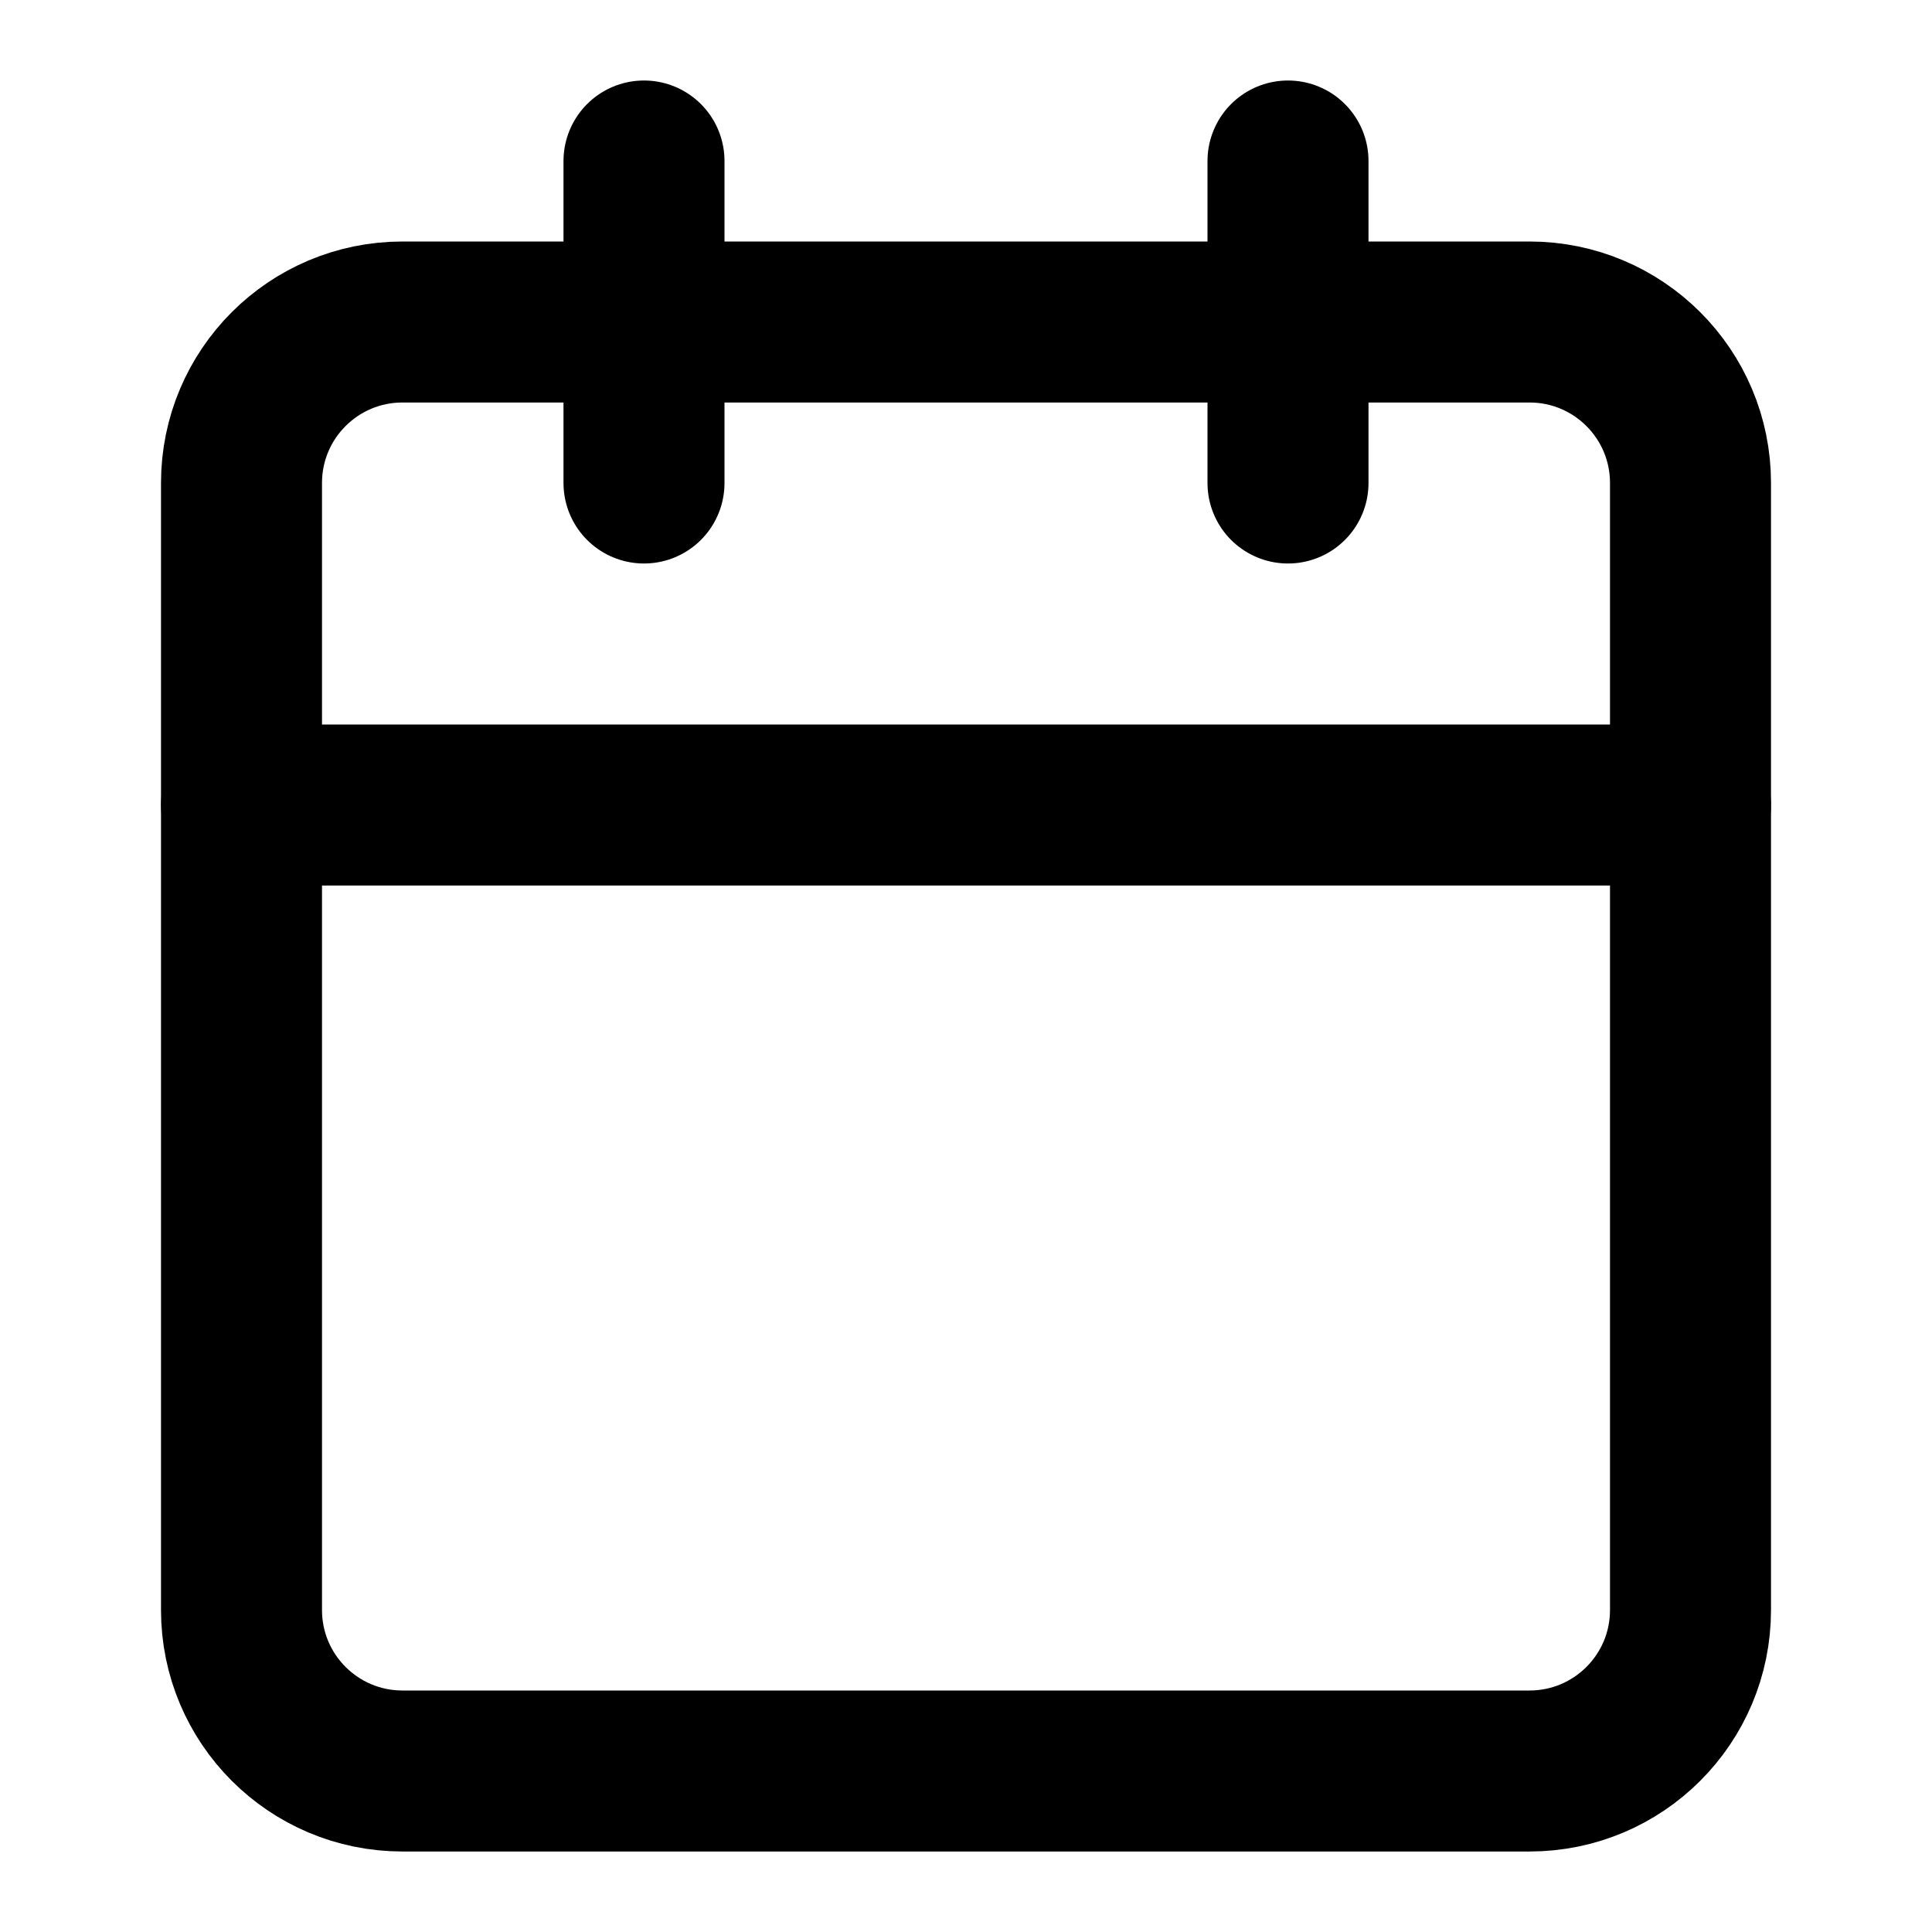
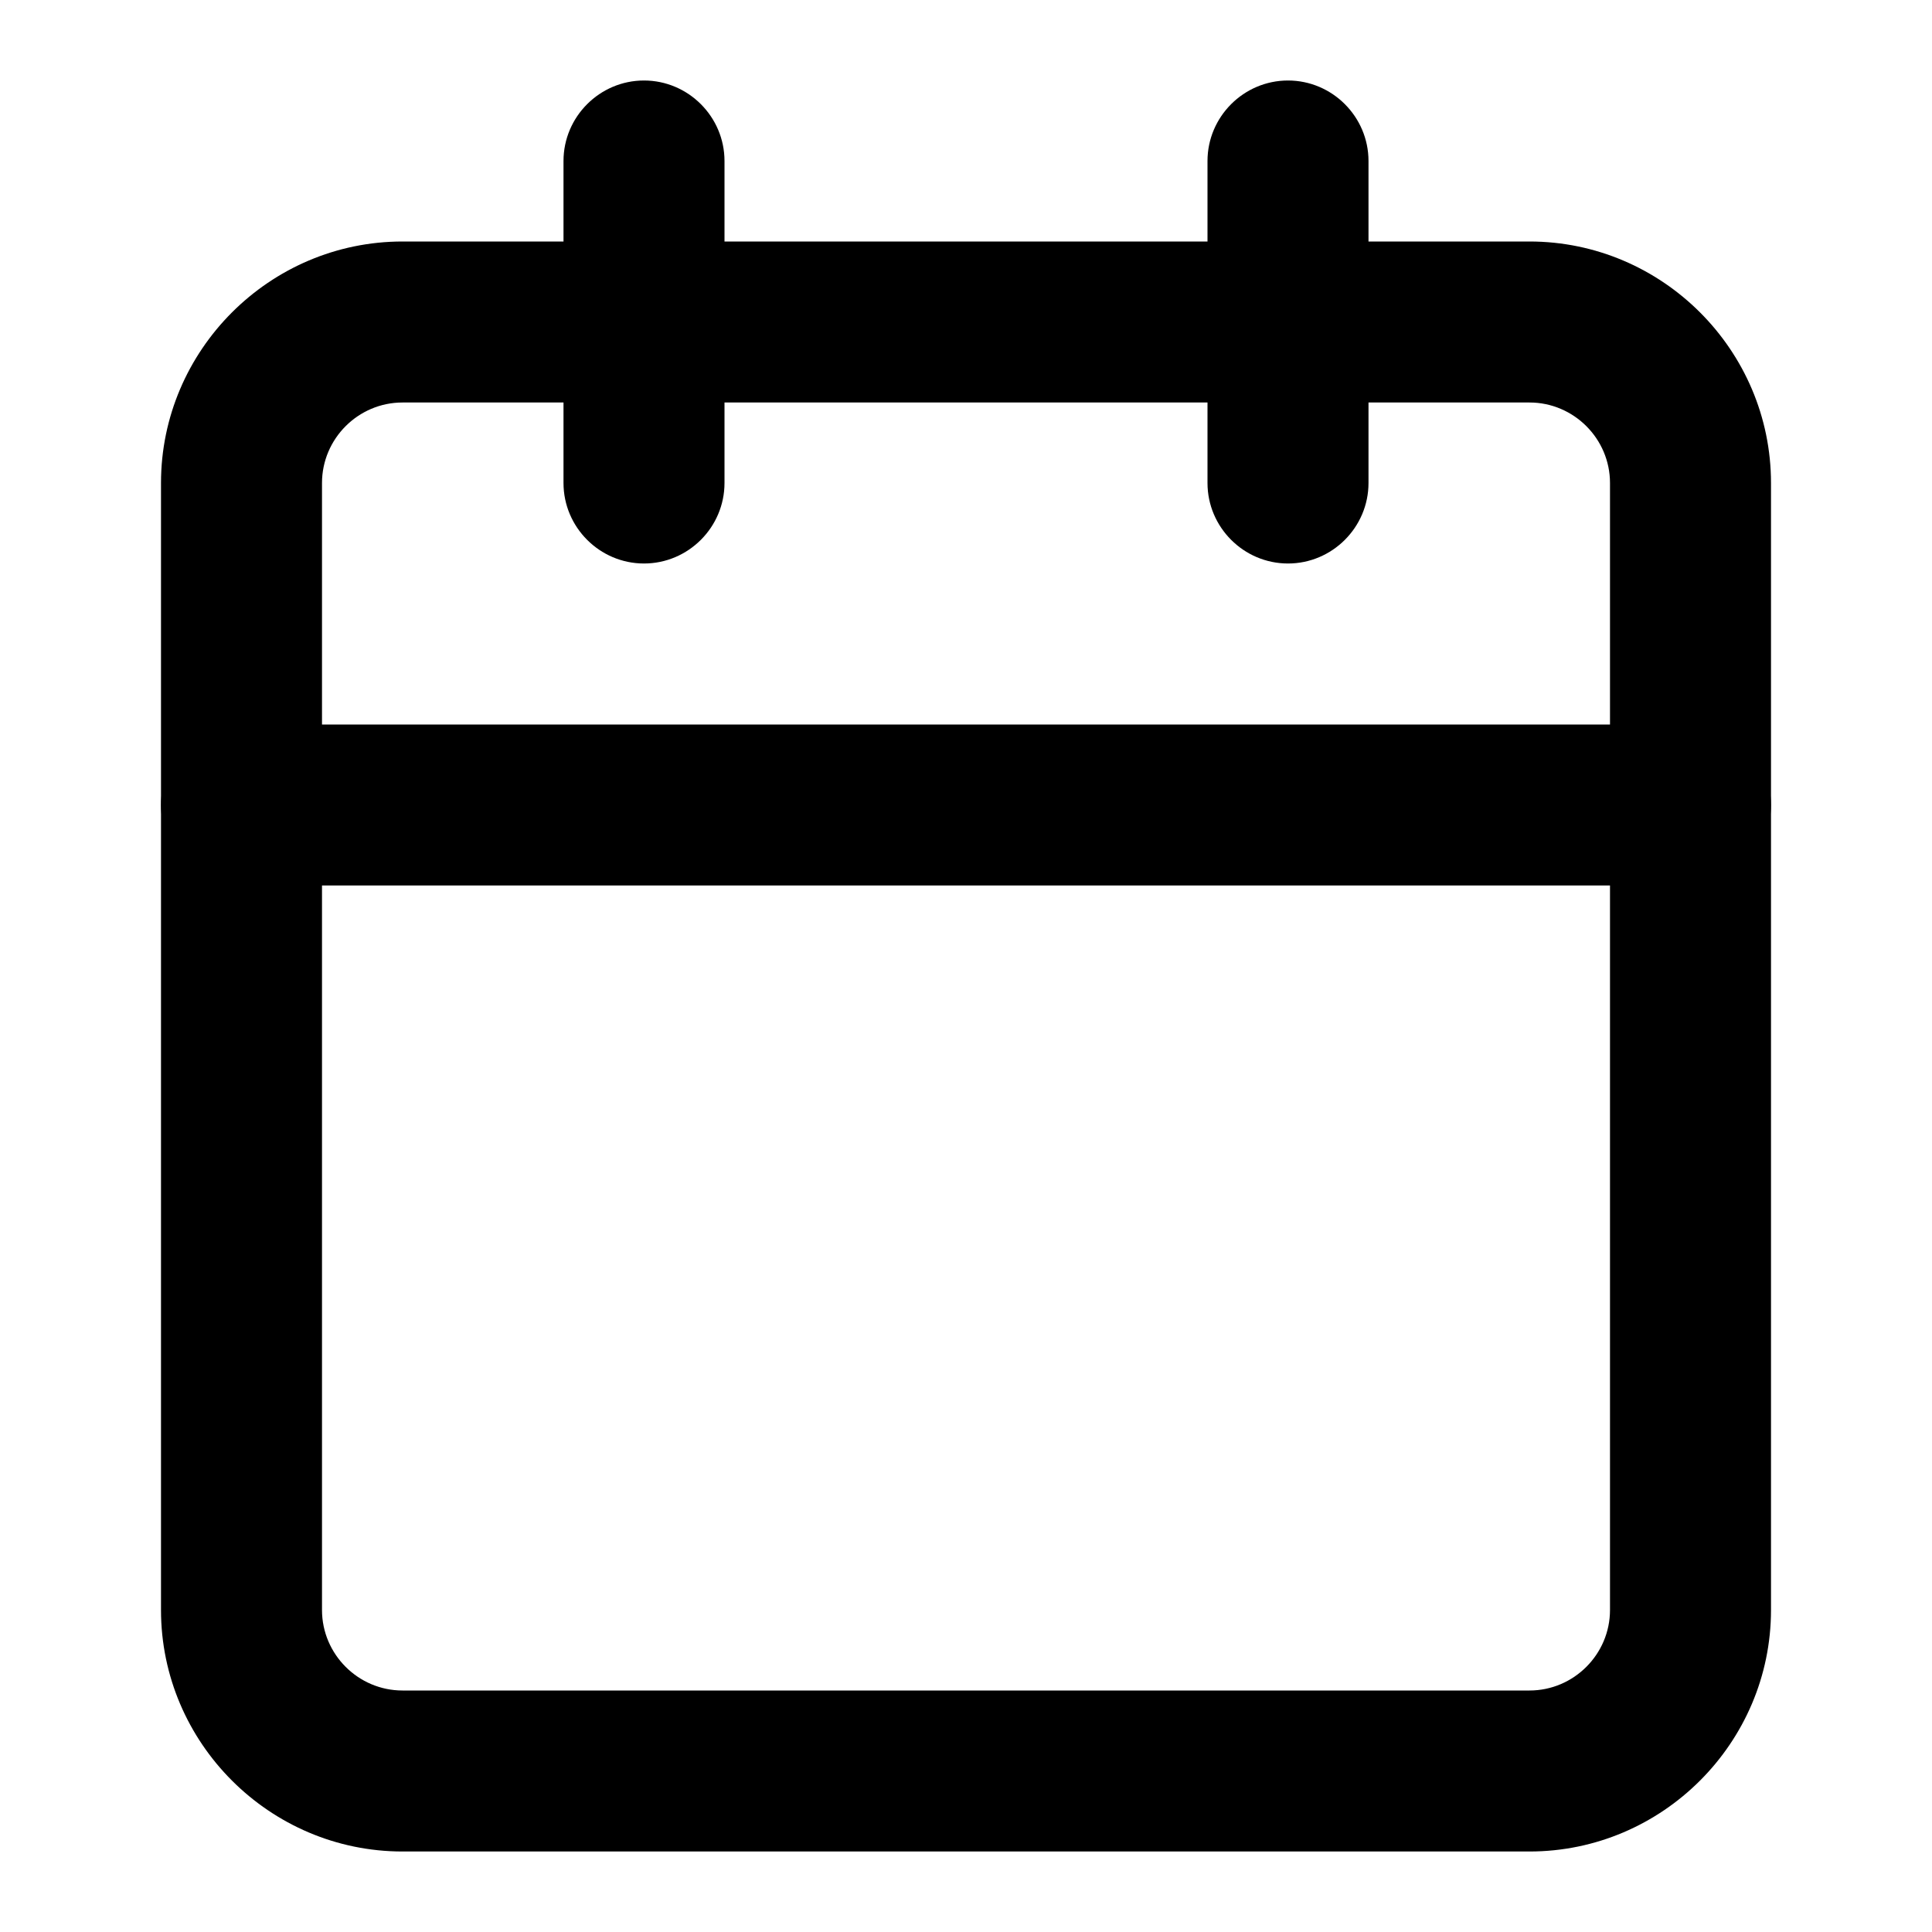
- <svg xmlns="http://www.w3.org/2000/svg" version="1.1" viewBox="0 0 24 24">
-   <g stroke-linecap="round" stroke-width="2" stroke="#000" fill="none" stroke-linejoin="round">
-     <path d="M5,22c-1.105,0 -2,-0.895 -2,-2v-14c0,-1.105 0.895,-2 2,-2h14c1.105,0 2,0.895 2,2v14c0,1.105 -0.895,2 -2,2Z" />
-     <path d="M16,2v4" />
-     <path d="M8,2v4" />
-     <path d="M3,10h18" />
-   </g>
+ <svg xmlns="http://www.w3.org/2000/svg" id="Layer_1" version="1.1" viewBox="0 0 24 24">
+   <path d="M19,23H5c-1.65,0-3-1.35-3-3V6c0-1.65,1.35-3,3-3h14c1.65,0,3,1.35,3,3v14c0,1.65-1.35,3-3,3ZM5,5c-.55,0-1,.45-1,1v14c0,.55.45,1,1,1h14c.55,0,1-.45,1-1V6c0-.55-.45-1-1-1H5Z" />
+   <path d="M16,7c-.55,0-1-.45-1-1V2c0-.55.45-1,1-1s1,.45,1,1v4c0,.55-.45,1-1,1Z" />
+   <path d="M8,7c-.55,0-1-.45-1-1V2c0-.55.45-1,1-1s1,.45,1,1v4c0,.55-.45,1-1,1Z" />
+   <path d="M21,11H3c-.55,0-1-.45-1-1s.45-1,1-1h18c.55,0,1,.45,1,1s-.45,1-1,1Z" />
</svg>
